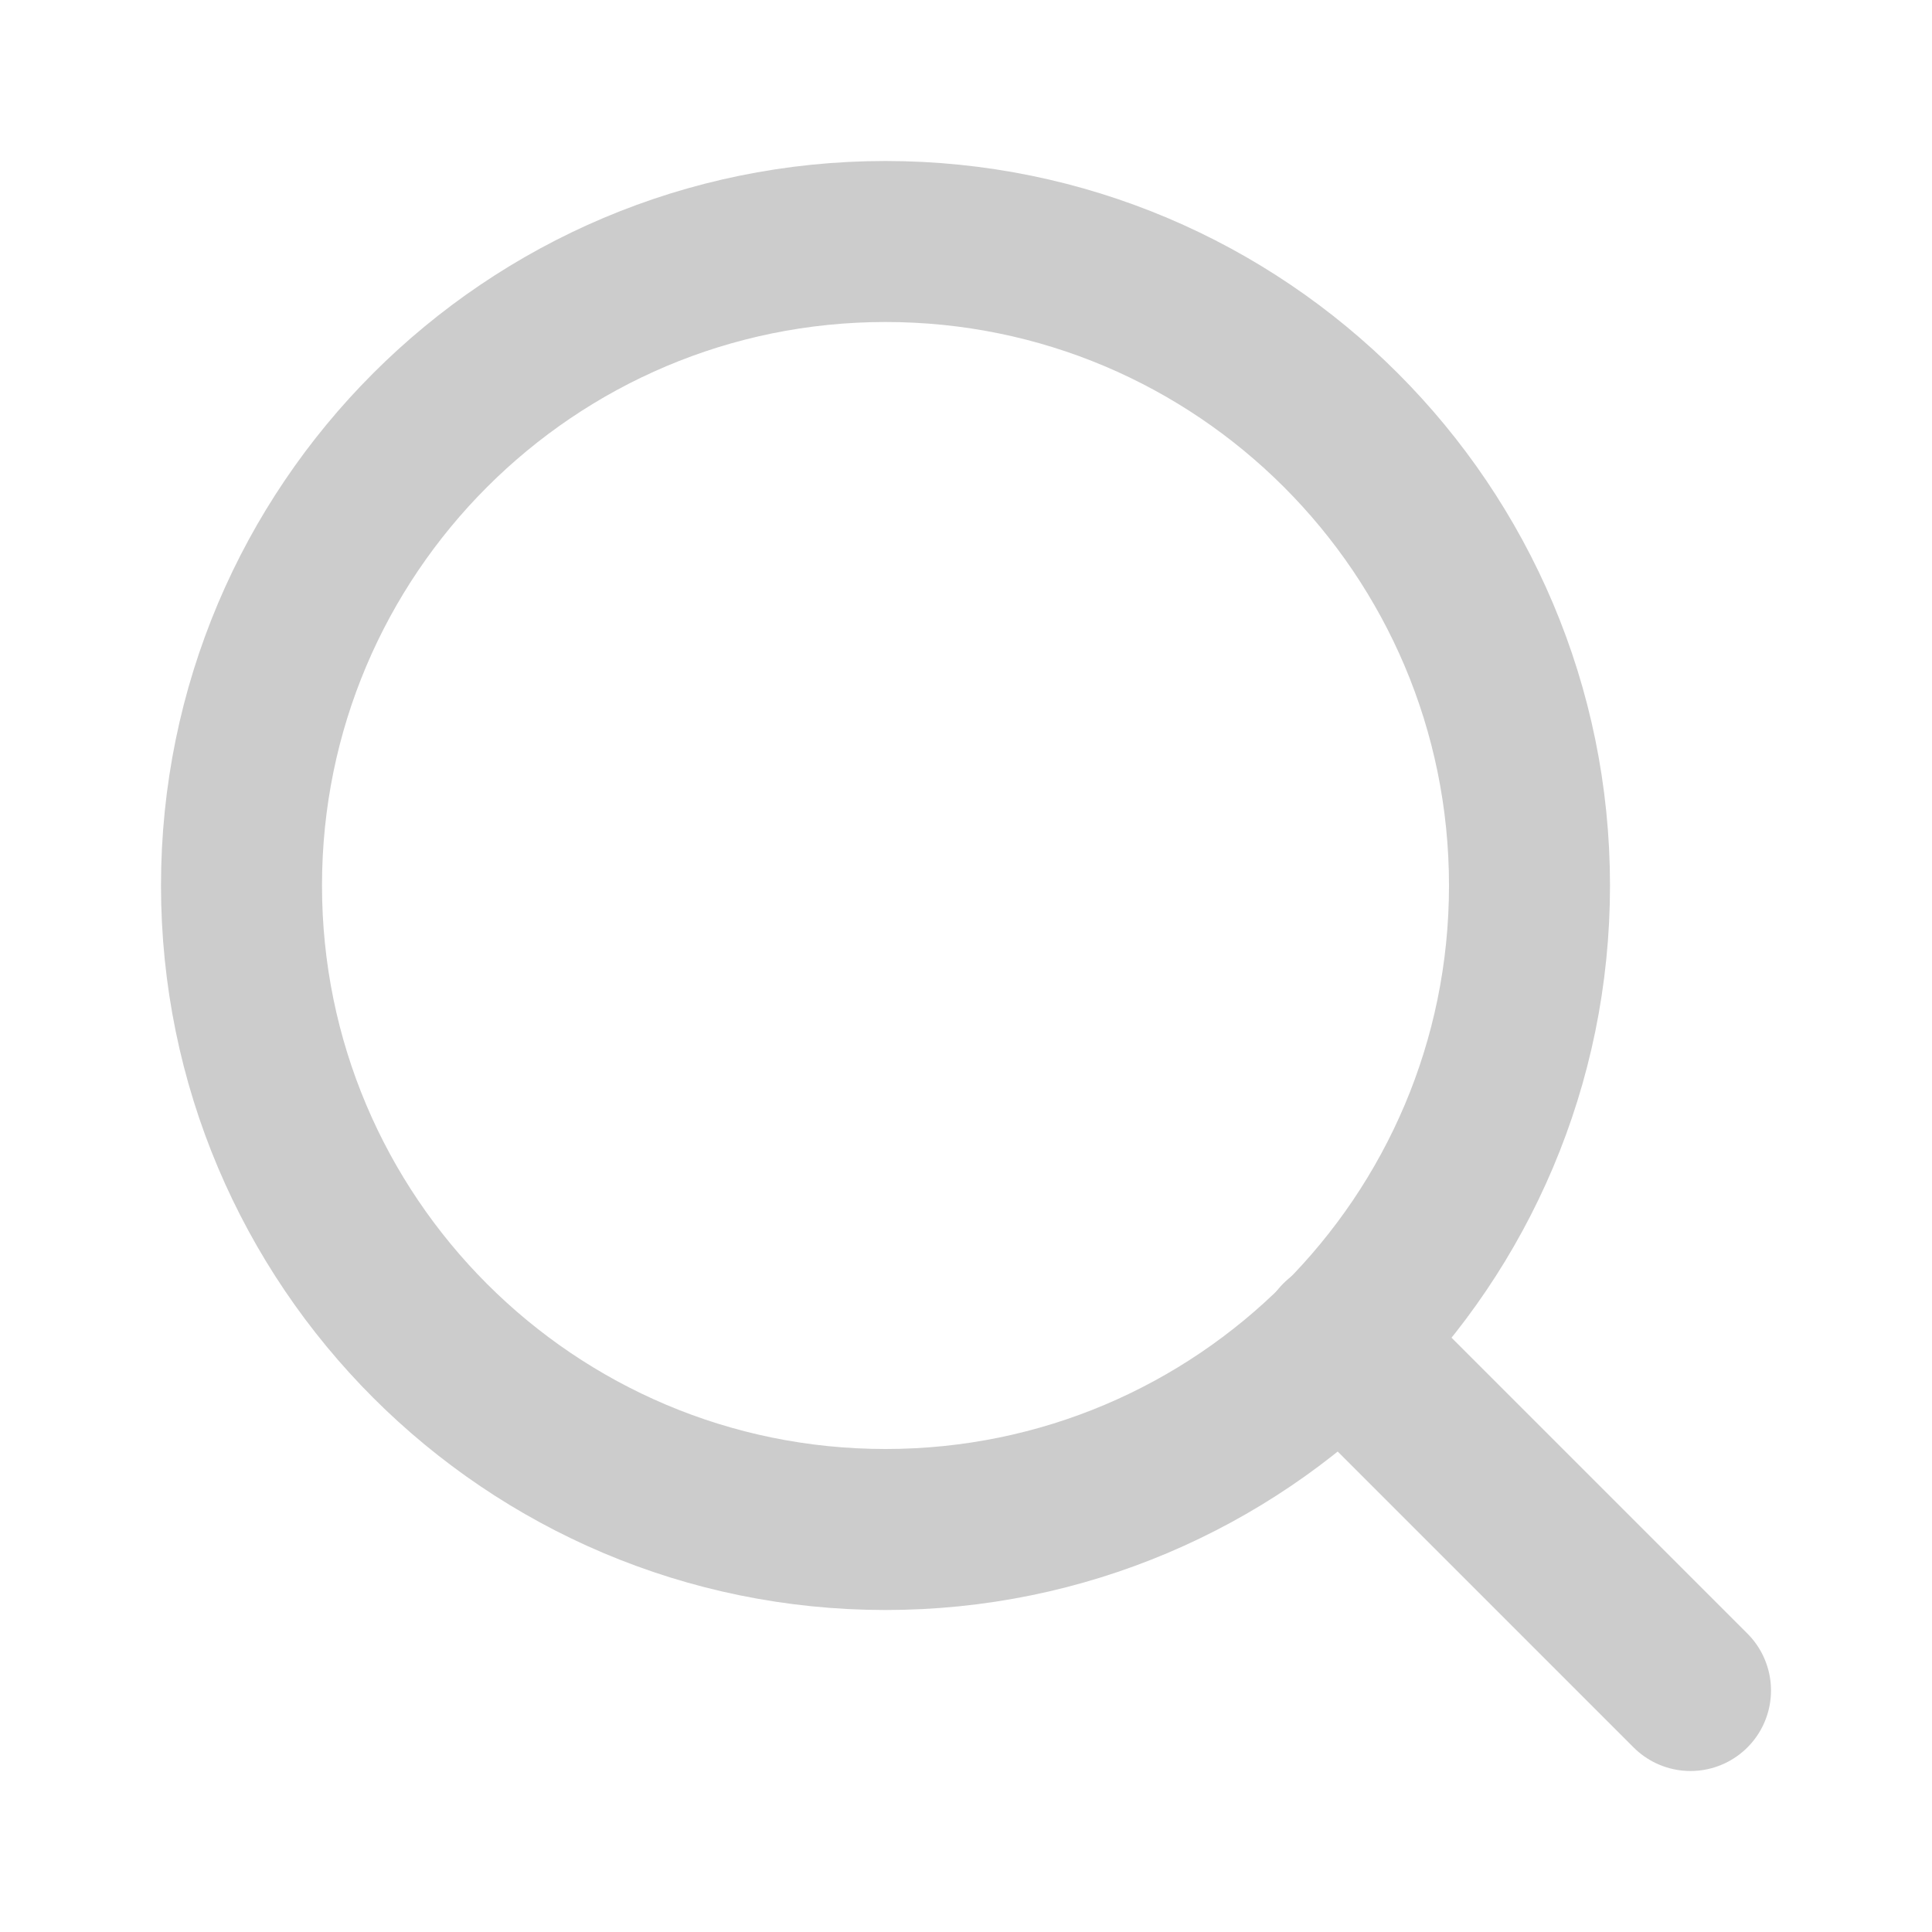
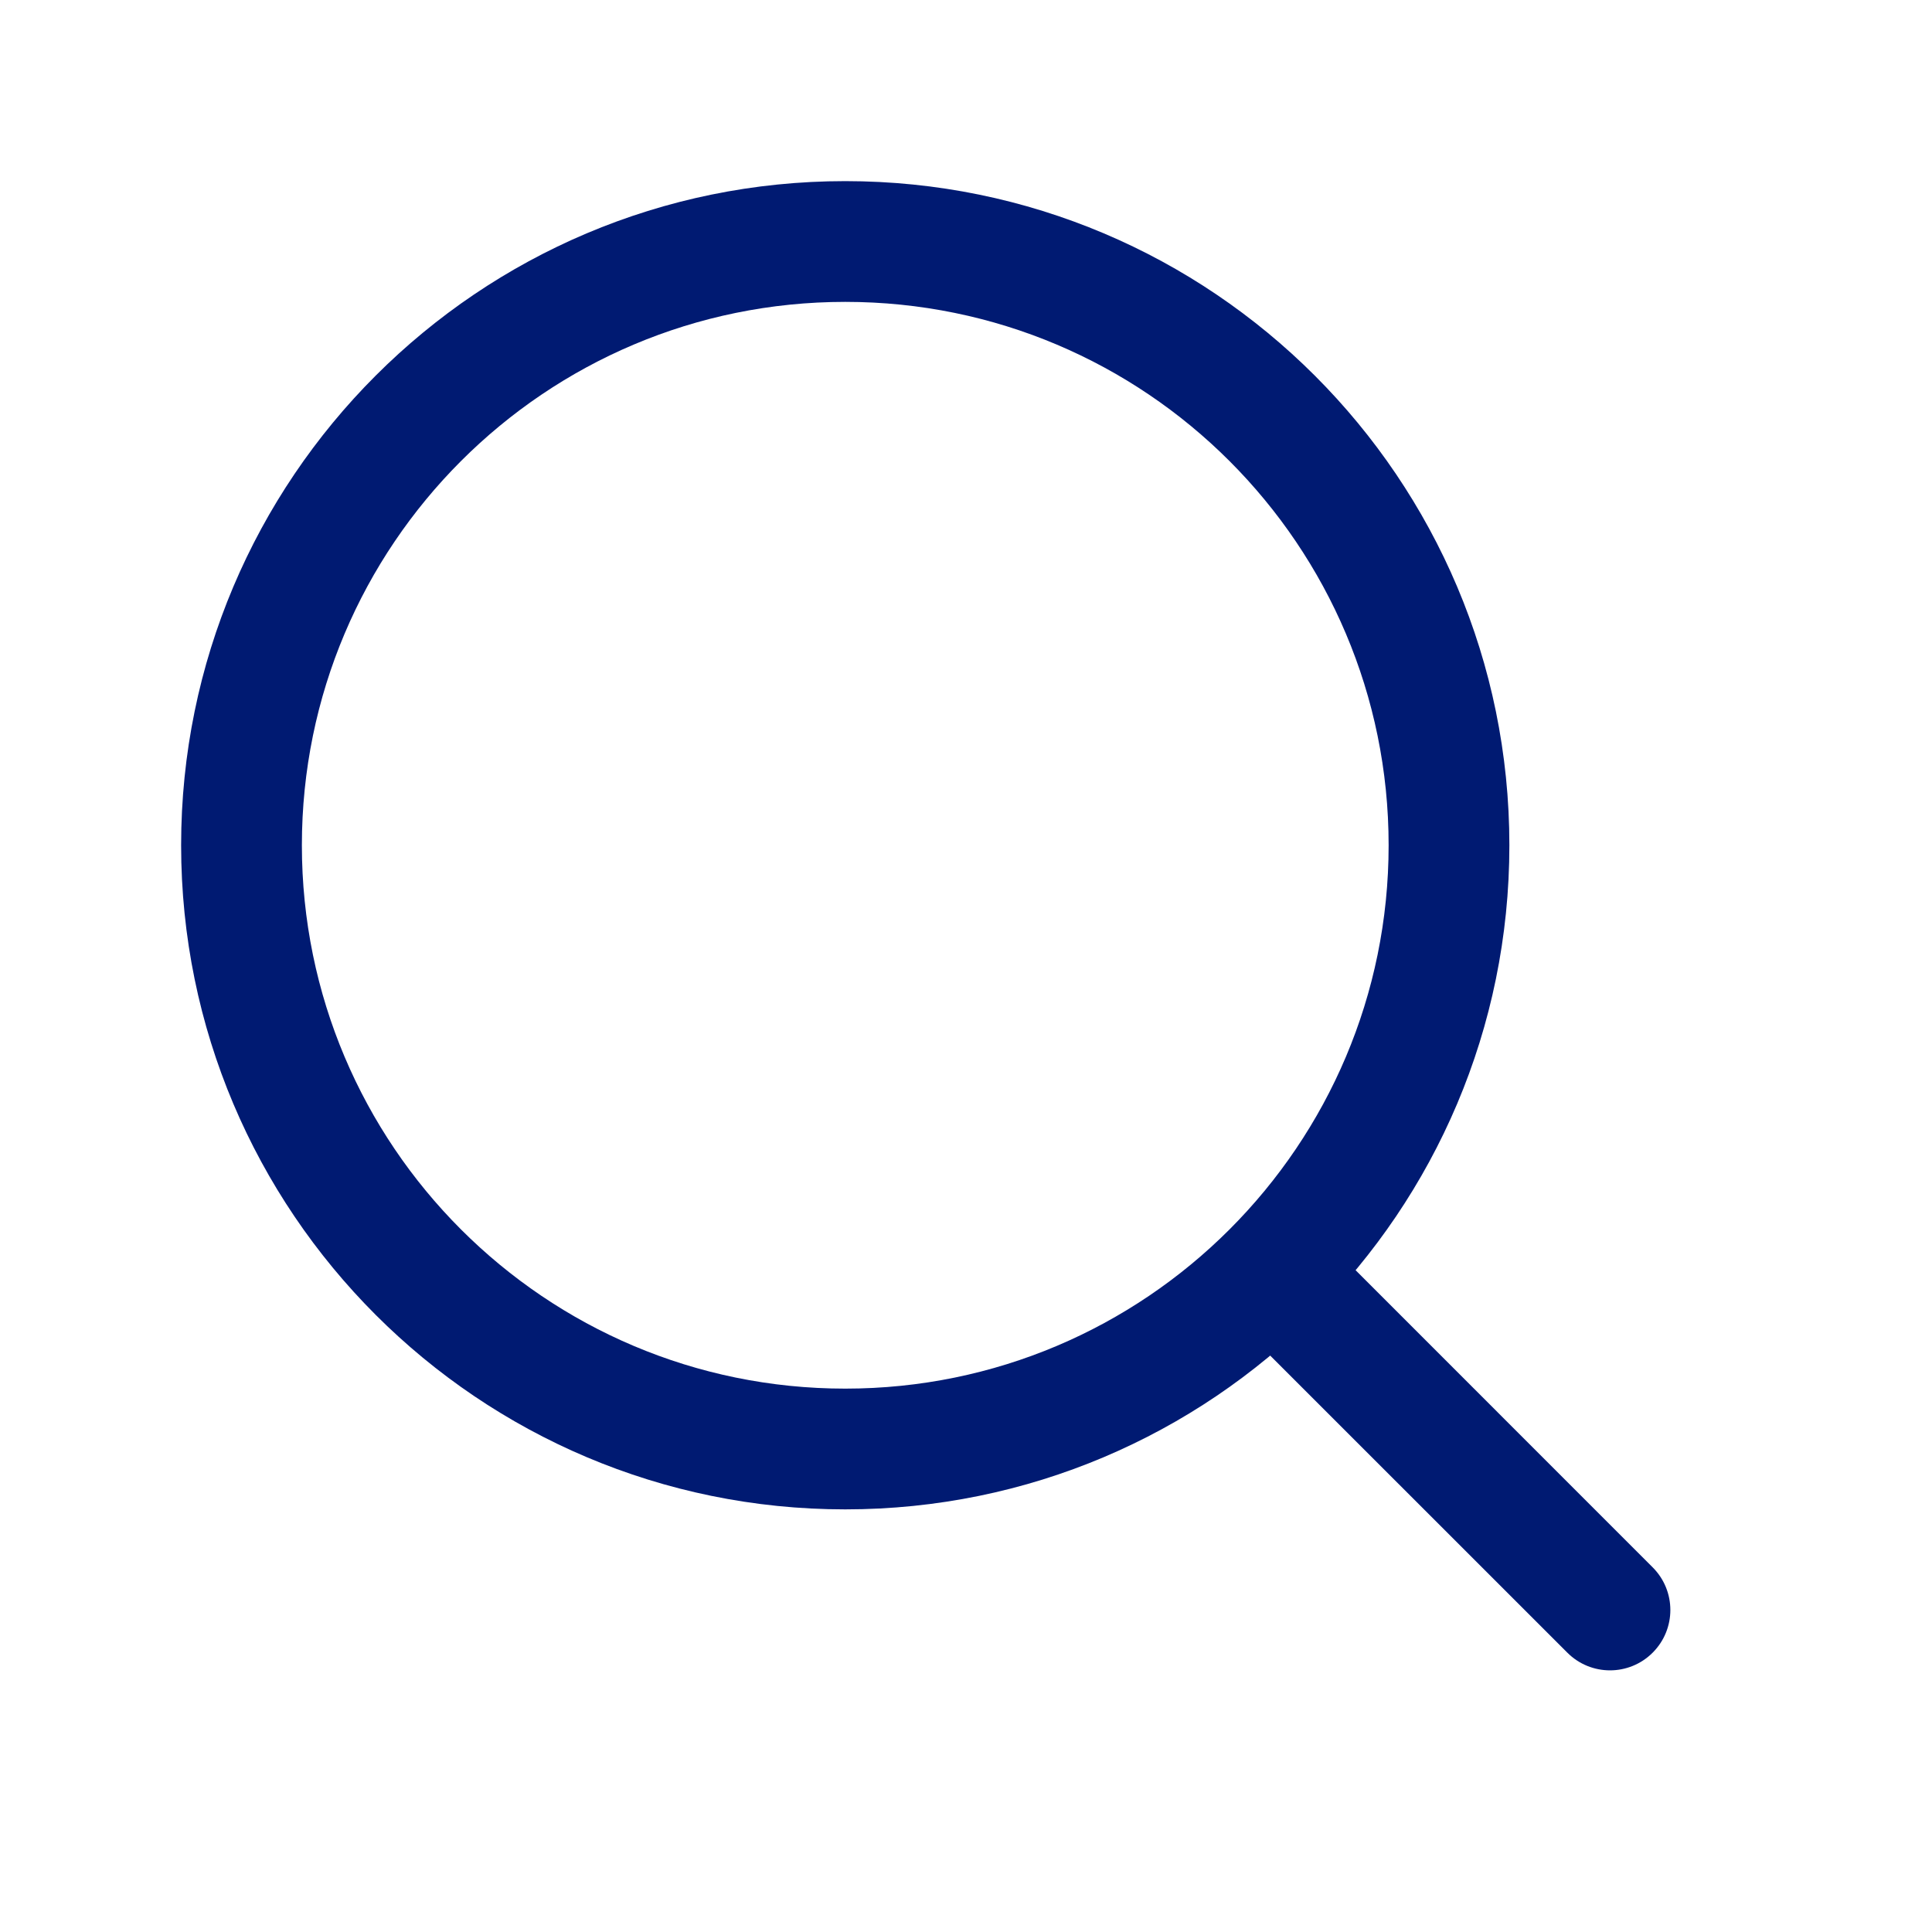
- <svg xmlns="http://www.w3.org/2000/svg" width="24" height="24" viewBox="0 0 24 24" fill="none">
-   <path d="M11 19C15.418 19 19 15.418 19 11C19 6.582 15.418 3 11 3C6.582 3 3 6.582 3 11C3 15.418 6.582 19 11 19Z" stroke="#ccc" stroke-width="2" stroke-linecap="round" stroke-linejoin="round" />
-   <path d="M21 21L16.65 16.65" stroke="#ccc" stroke-width="2" stroke-linecap="round" stroke-linejoin="round" />
+ <svg xmlns="http://www.w3.org/2000/svg" width="800px" height="800px" viewBox="0 0 24 24" fill="none">
+   <path d="M19.47 20.53C19.763 20.823 20.237 20.823 20.53 20.53C20.823 20.237 20.823 19.763 20.53 19.47L19.47 20.53ZM17.25 10.5C17.25 14.228 14.228 17.25 10.5 17.25V18.75C15.056 18.75 18.75 15.056 18.75 10.5H17.25ZM10.5 17.25C6.772 17.25 3.75 14.228 3.75 10.5H2.25C2.25 15.056 5.944 18.75 10.5 18.75V17.25ZM3.75 10.5C3.75 6.772 6.772 3.75 10.5 3.75V2.25C5.944 2.25 2.25 5.944 2.25 10.5H3.75ZM10.5 3.75C14.228 3.75 17.25 6.772 17.25 10.5H18.75C18.75 5.944 15.056 2.25 10.5 2.25V3.75ZM20.53 19.47L16.343 15.282L15.282 16.343L19.47 20.53L20.53 19.47Z" fill="#001A72" />
</svg>
